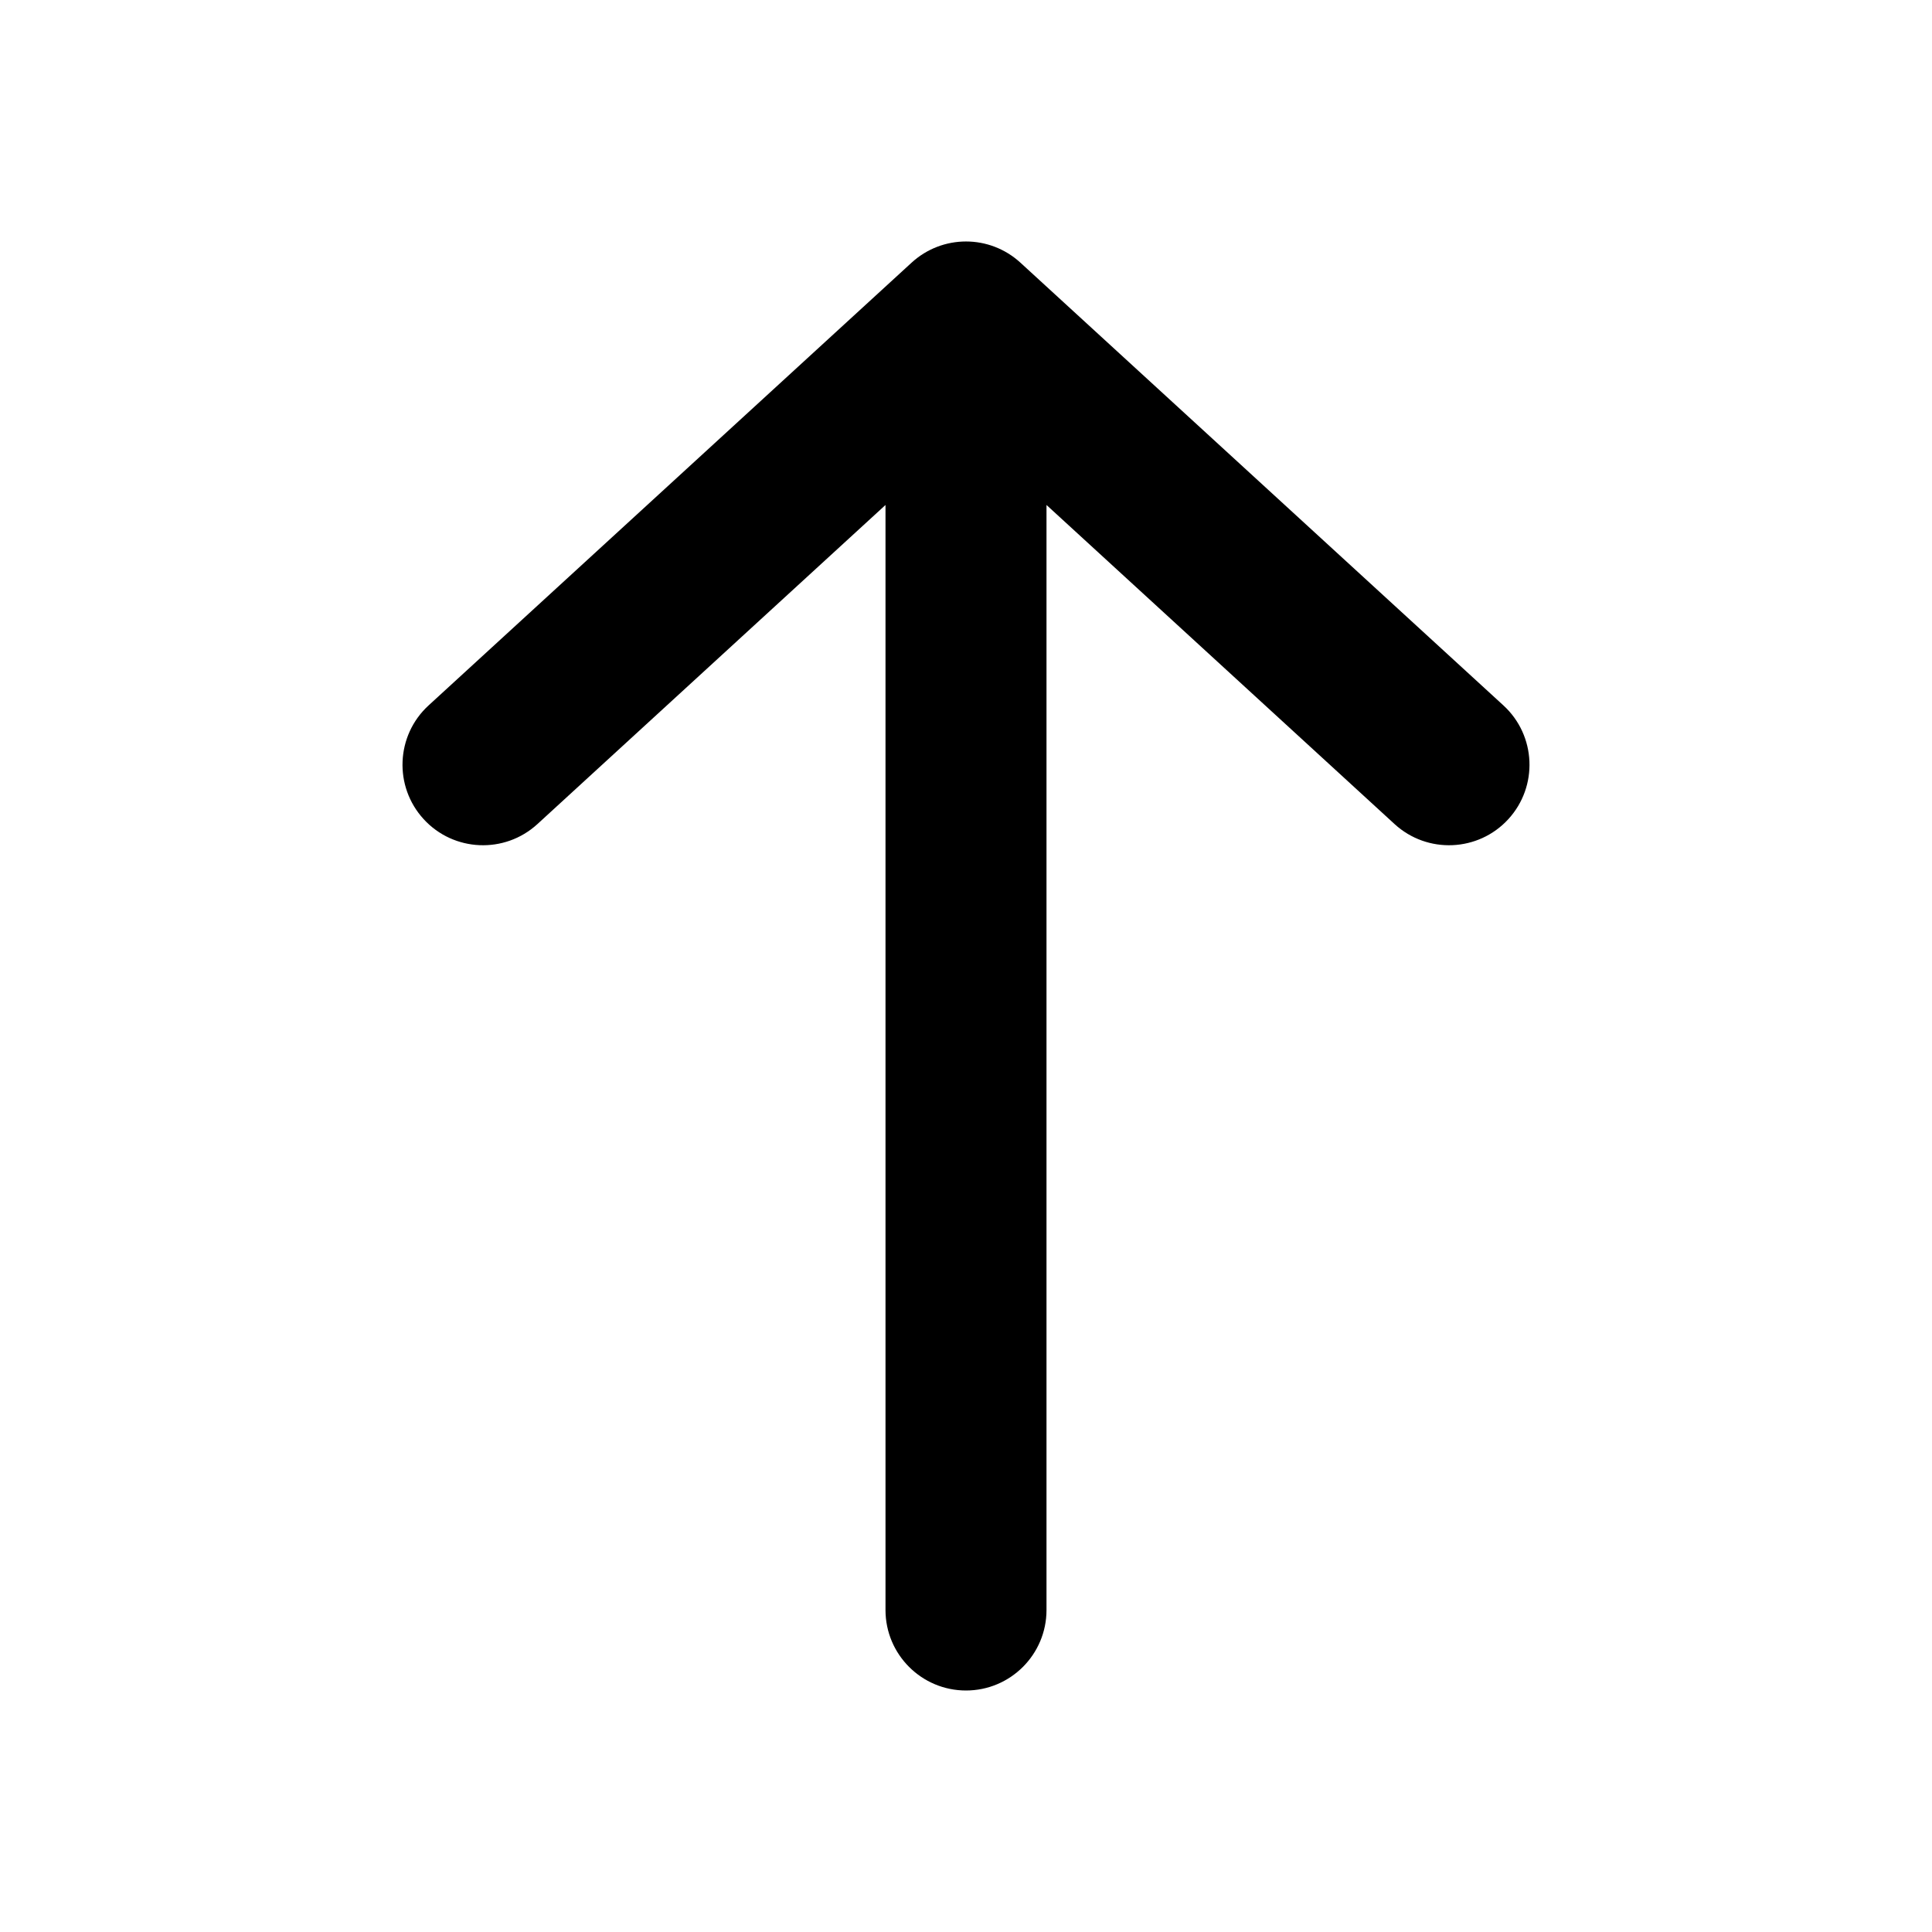
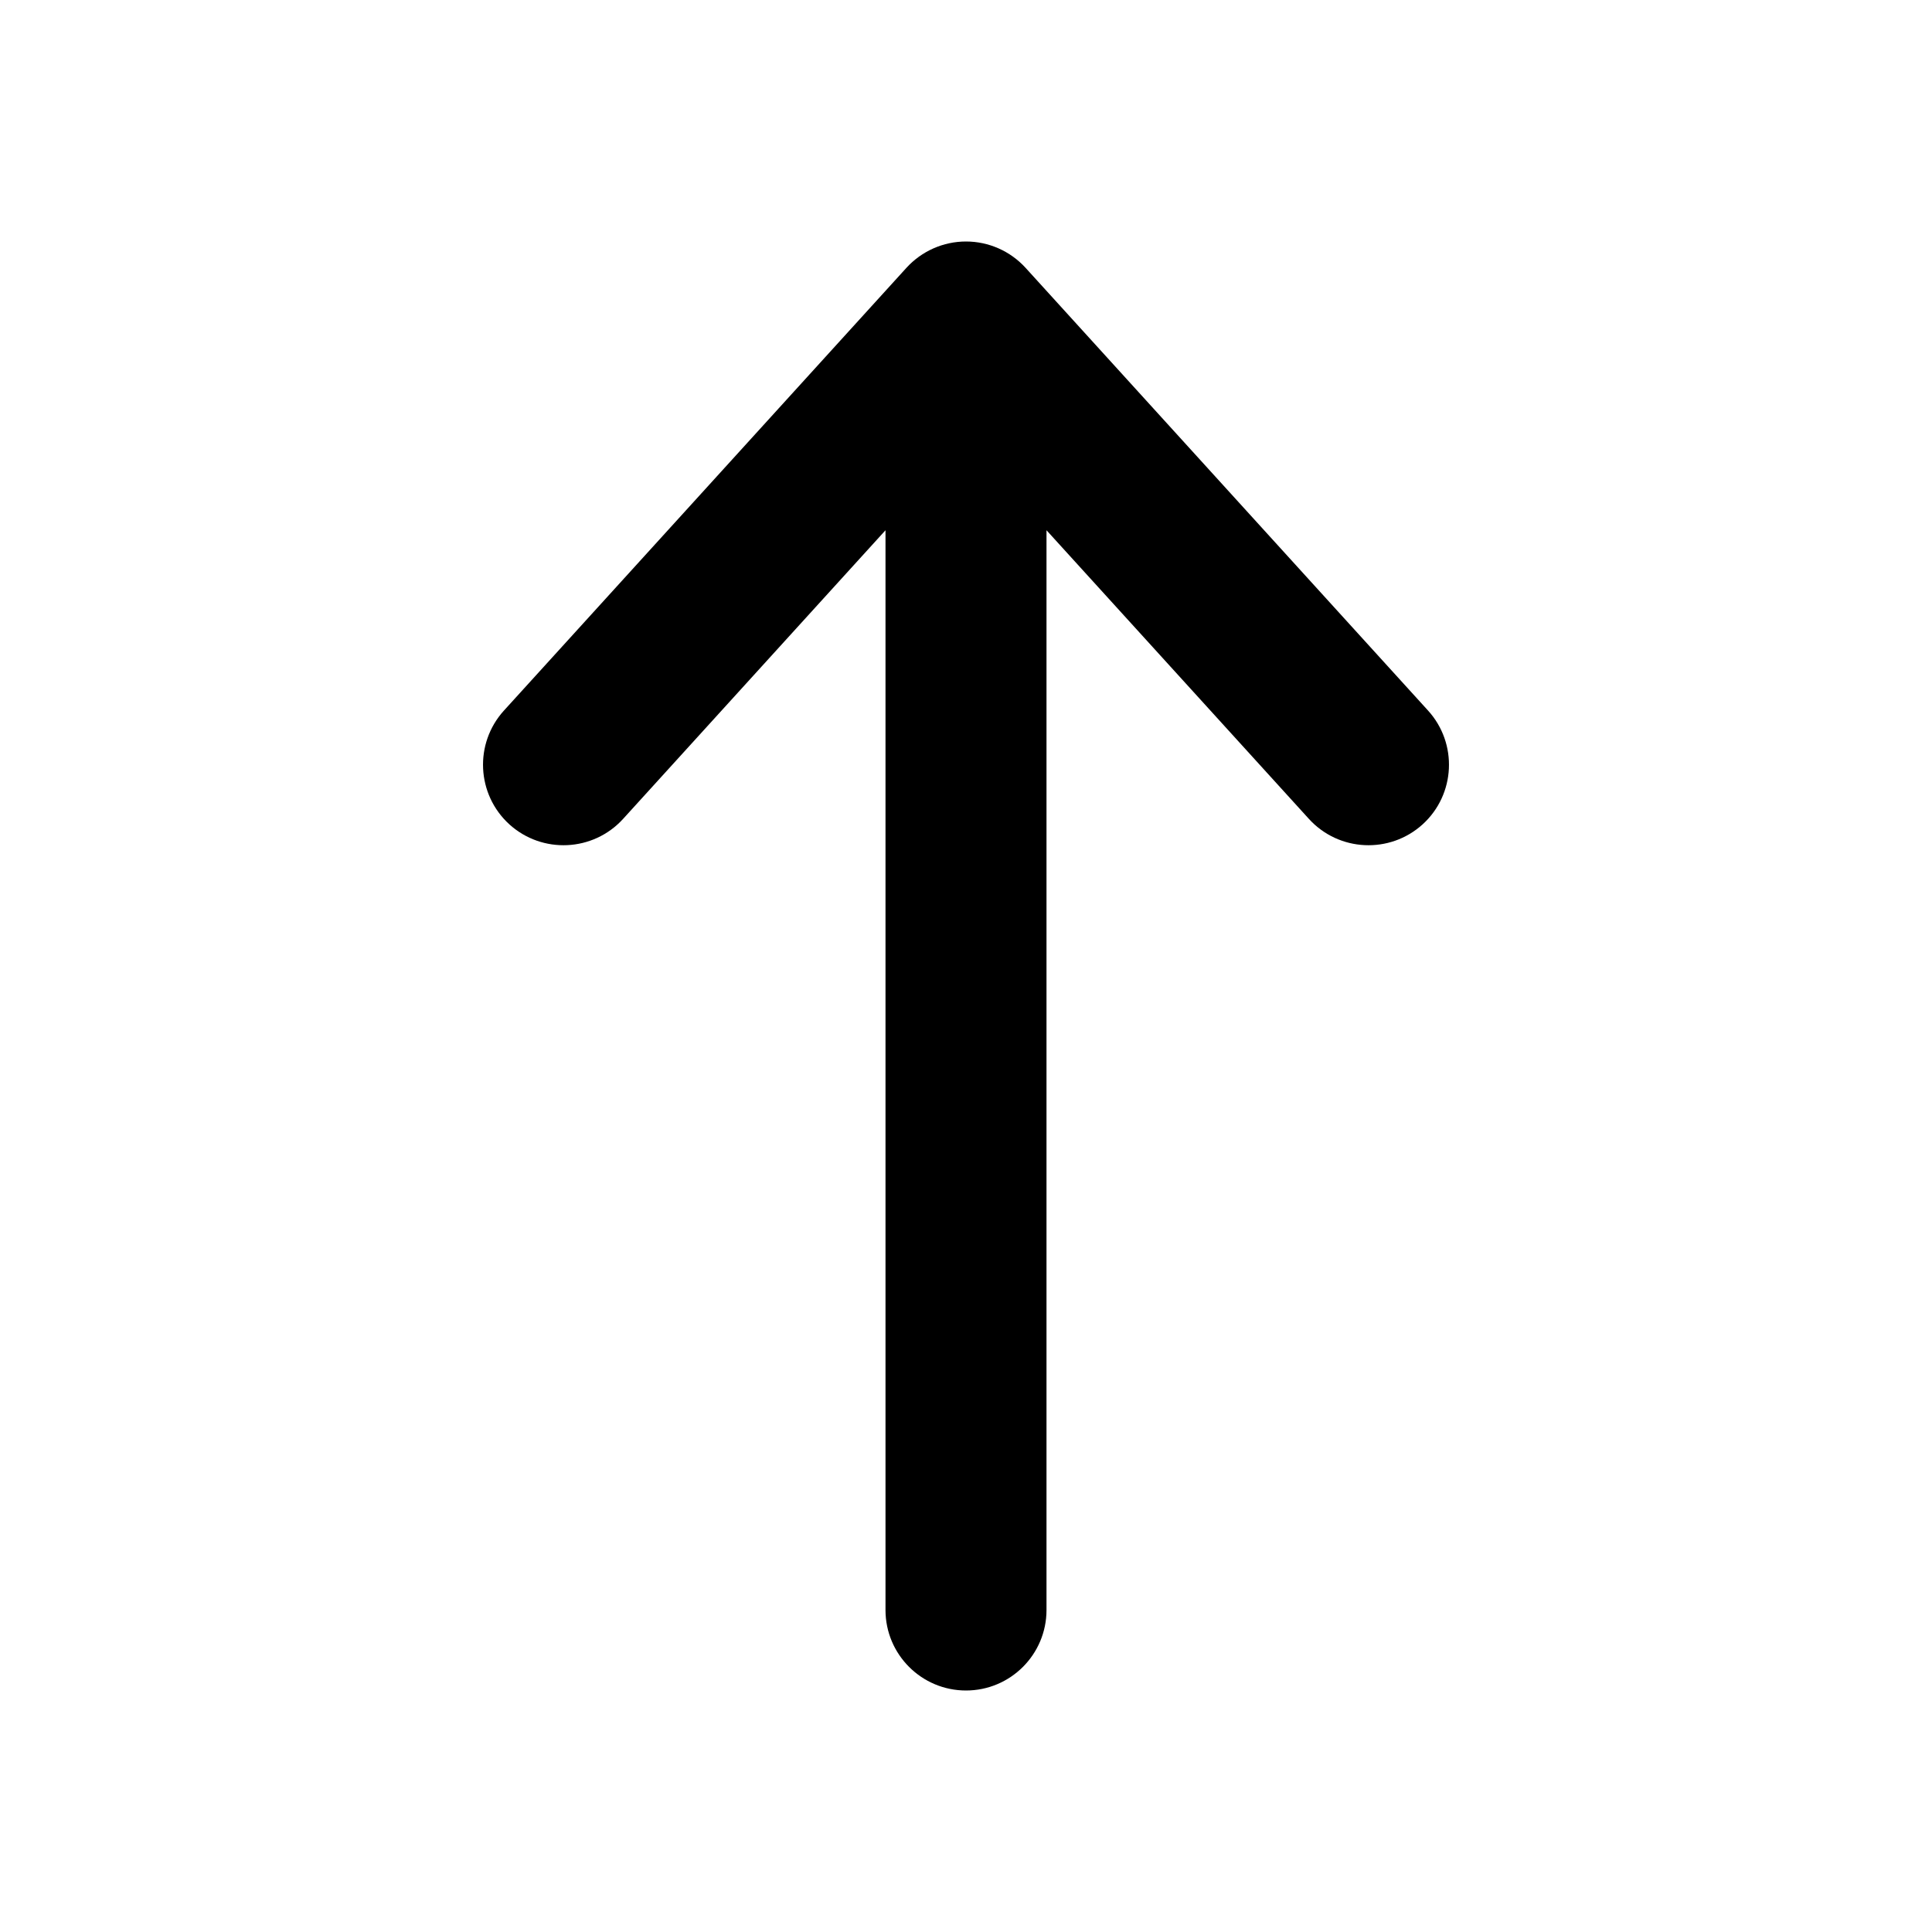
<svg xmlns="http://www.w3.org/2000/svg" viewBox="0 0 24 24" fill="currentColor">
  <rect fill="currentColor" />
-   <path fill-rule="evenodd" clip-rule="evenodd" d="M18.737 10.176C19.11 9.769 19.083 9.136 18.676 8.763L12.676 3.263C12.293 2.912 11.707 2.912 11.324 3.263L5.324 8.763C4.917 9.136 4.89 9.769 5.263 10.176C5.636 10.583 6.269 10.61 6.676 10.237L11 6.273L11 20C11 20.552 11.448 21 12 21C12.552 21 13 20.552 13 20L13 6.273L17.324 10.237C17.731 10.61 18.364 10.583 18.737 10.176Z" fill="currentColor" />
+   <path fill-rule="evenodd" clip-rule="evenodd" d="M17.673 10.24C18.081 9.868 18.111 9.236 17.74 8.827L12.74 3.327C12.55 3.119 12.282 3 12 3C11.718 3 11.45 3.119 11.26 3.327L6.26 8.827C5.889 9.236 5.919 9.868 6.327 10.24C6.736 10.611 7.368 10.581 7.74 10.173L11 6.587L11 20C11 20.552 11.448 21 12 21C12.552 21 13 20.552 13 20L13 6.587L16.26 10.173C16.632 10.581 17.264 10.611 17.673 10.24Z" fill="currentColor" />
</svg>
